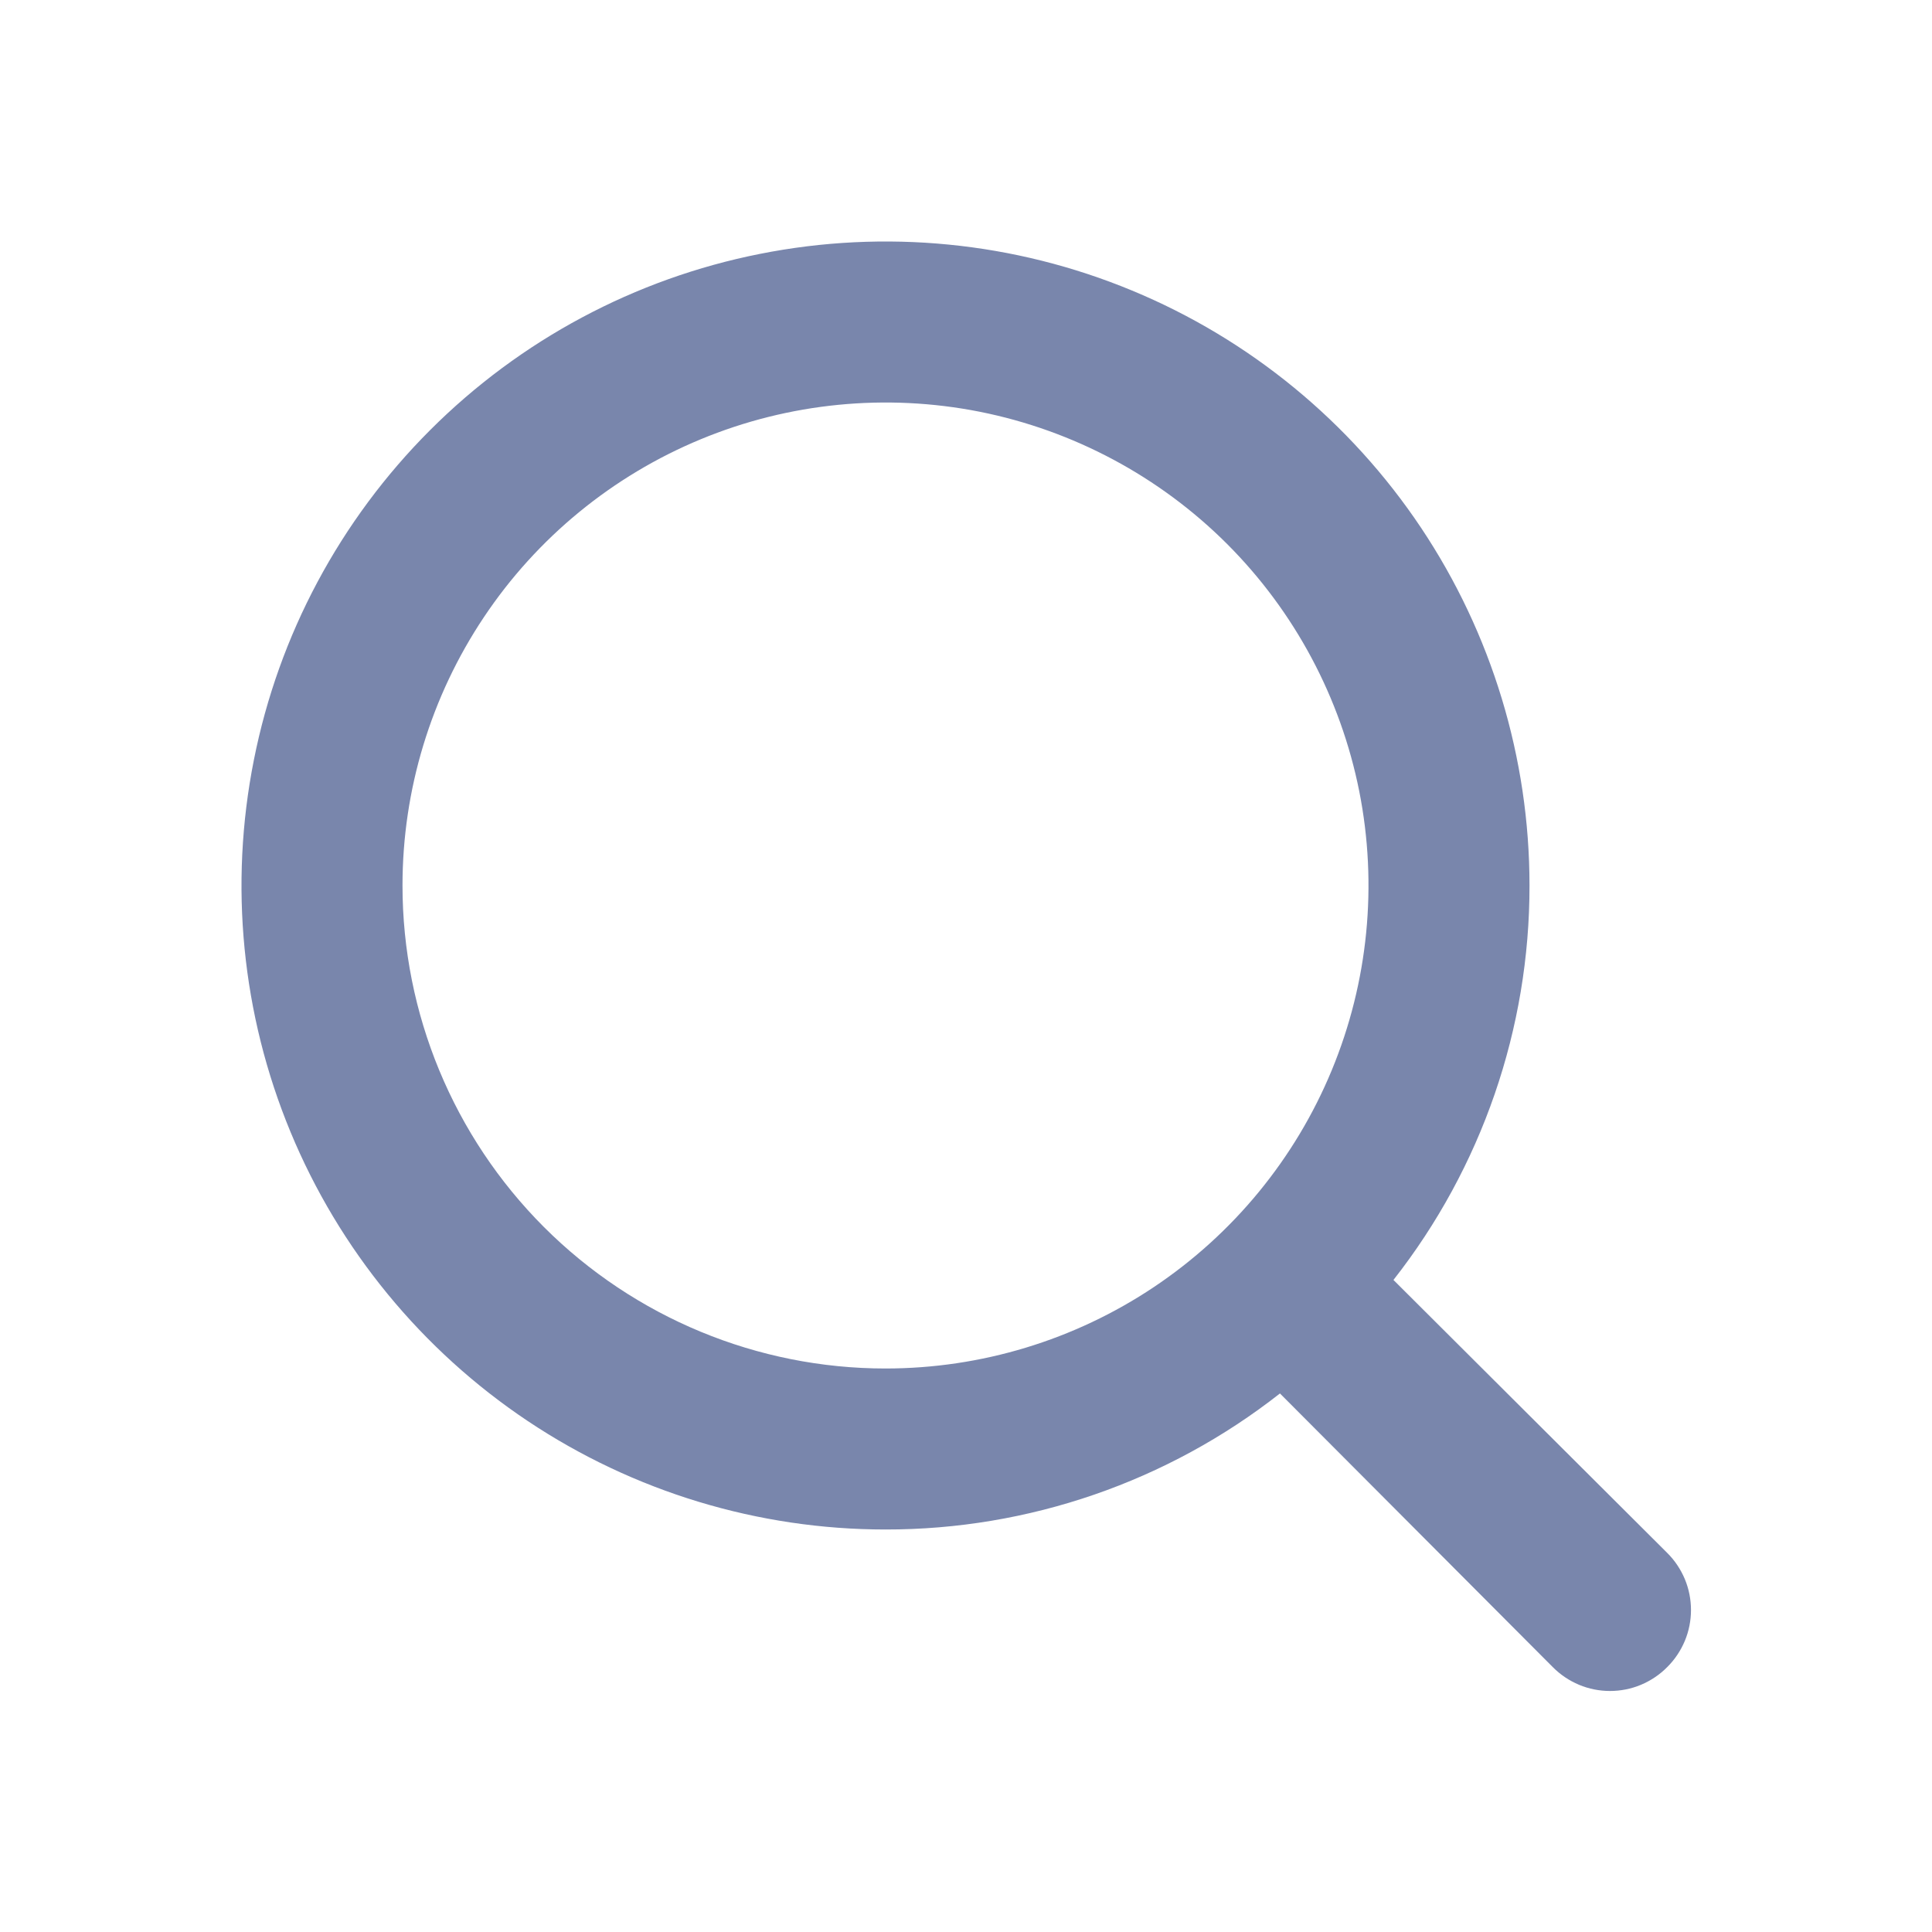
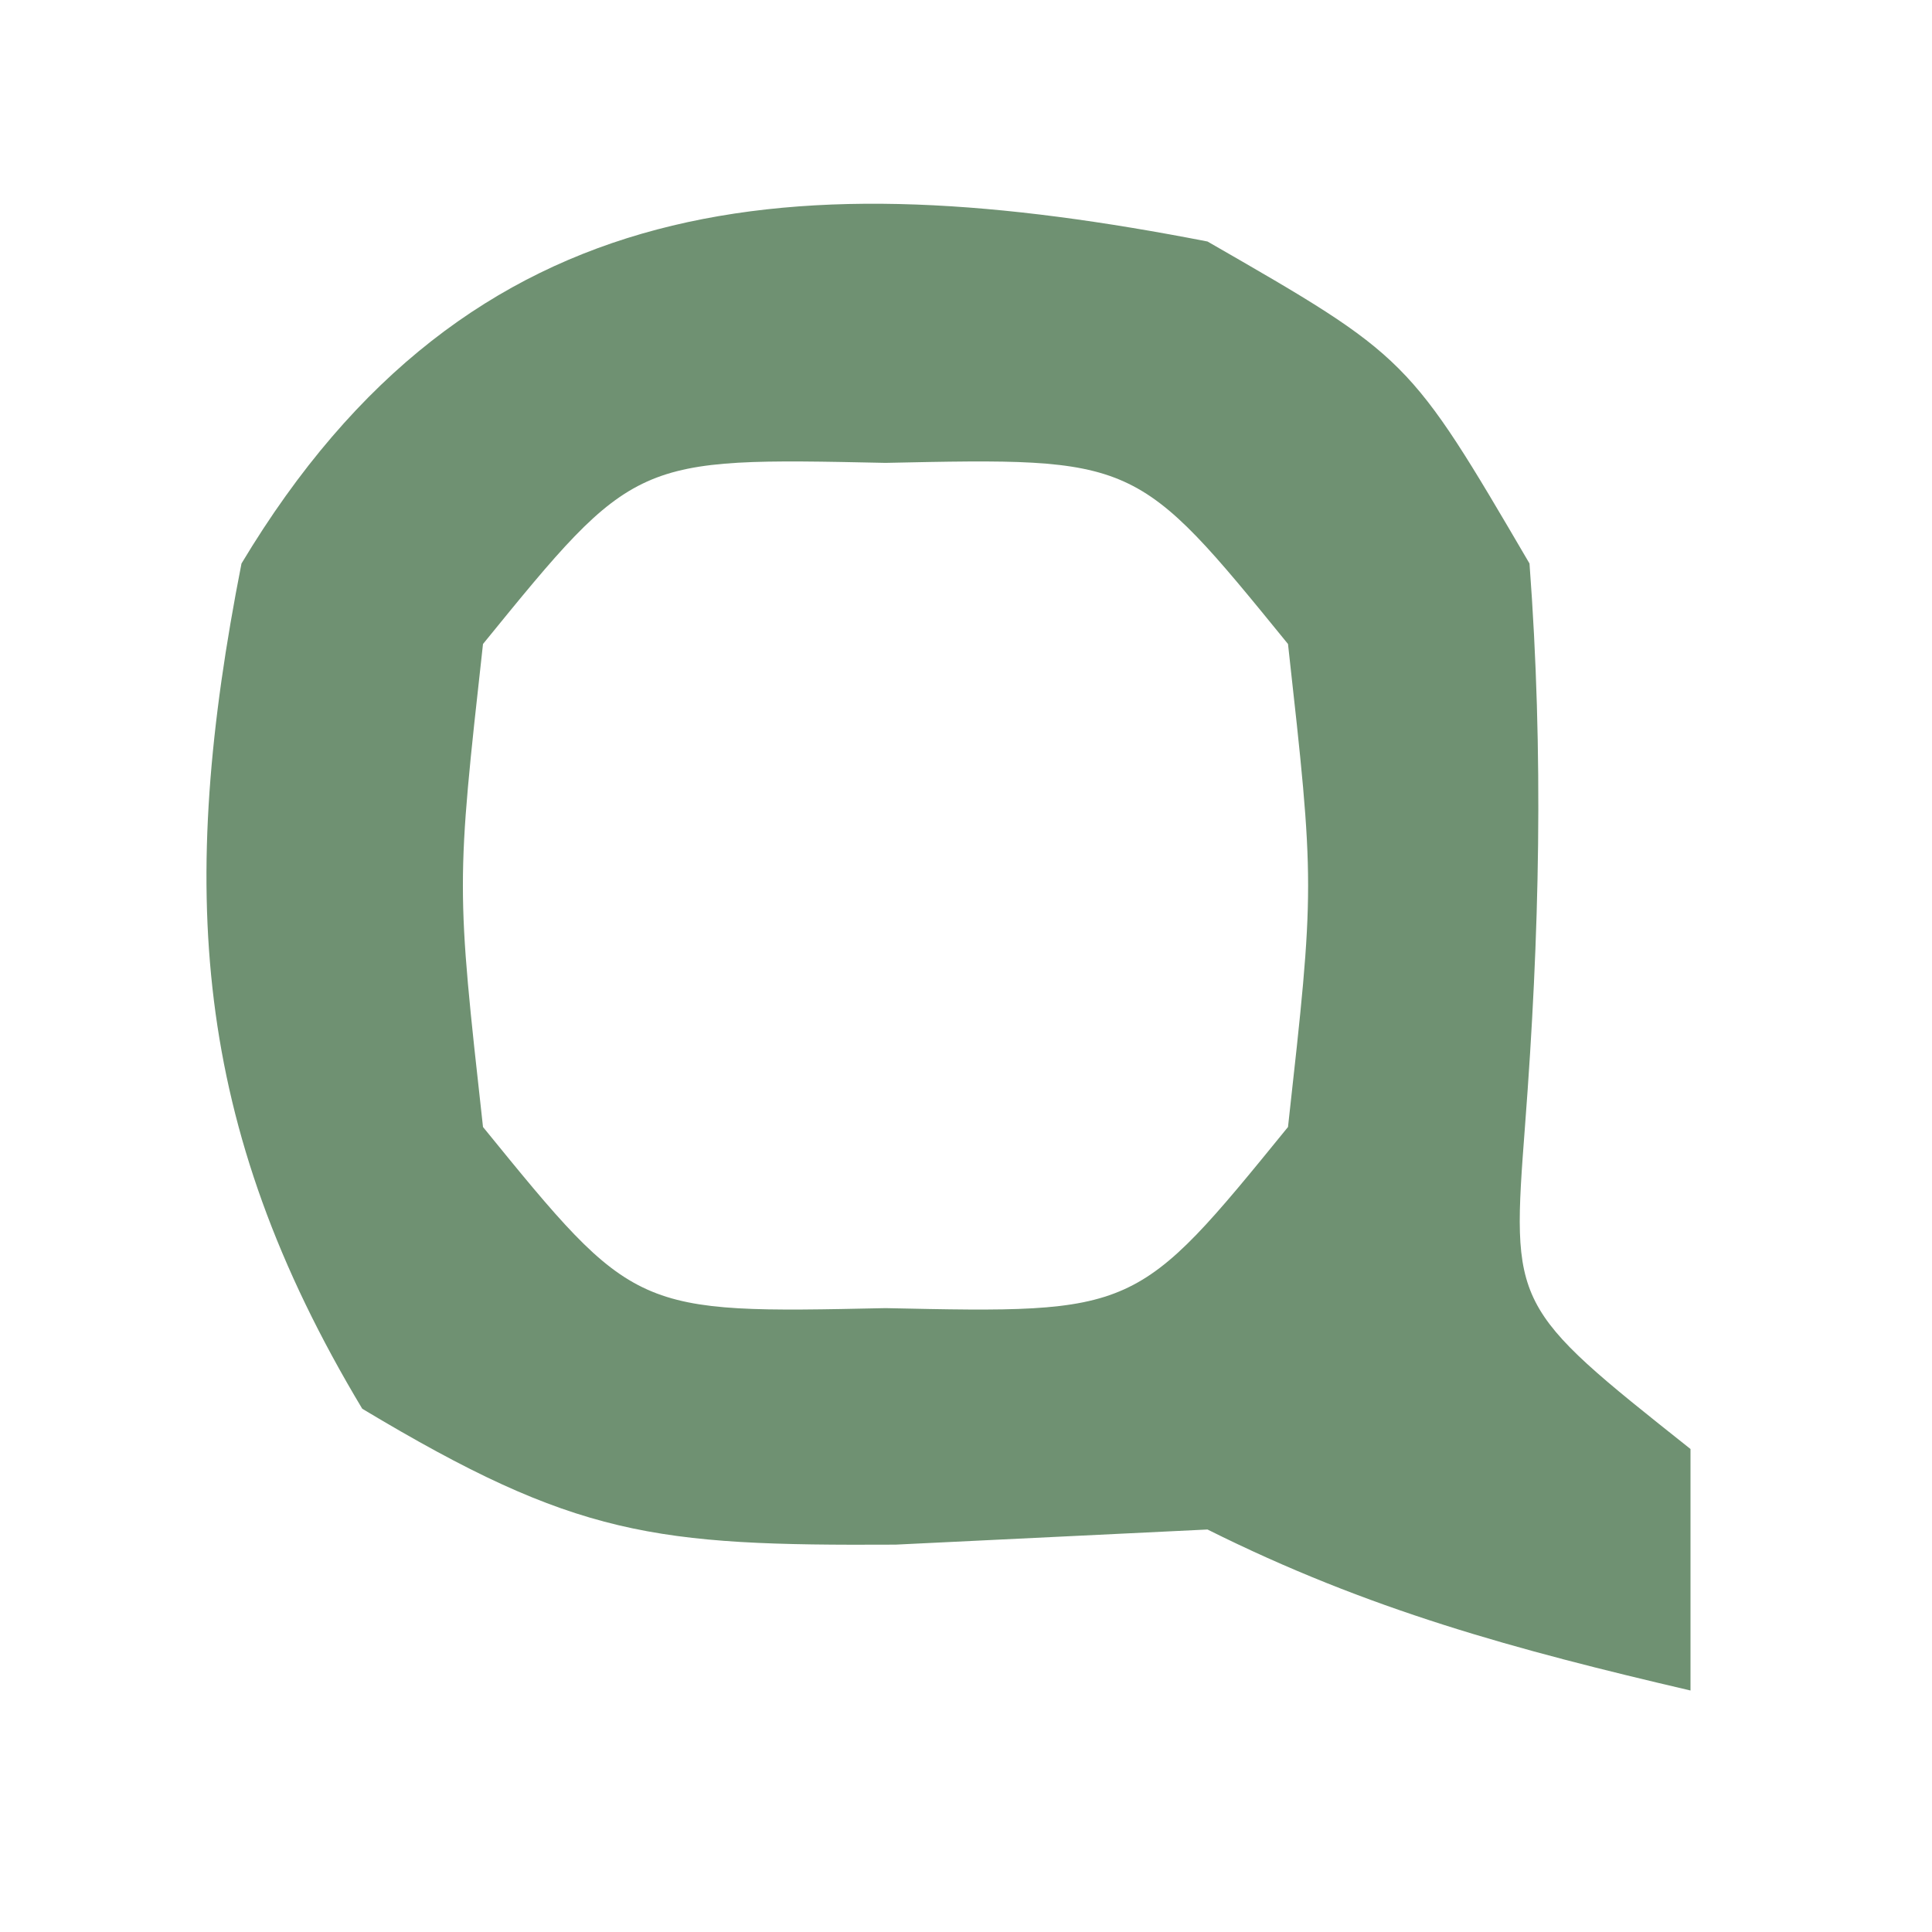
- <svg xmlns="http://www.w3.org/2000/svg" width="24" height="24" viewBox="0 0 24 24" fill="none">
-   <path d="M20.71 19.29L17.31 15.9C18.407 14.502 19.002 12.777 19 11C19 9.418 18.531 7.871 17.652 6.555C16.773 5.24 15.523 4.214 14.062 3.609C12.6 3.003 10.991 2.845 9.439 3.154C7.887 3.462 6.462 4.224 5.343 5.343C4.224 6.462 3.462 7.887 3.154 9.439C2.845 10.991 3.003 12.6 3.609 14.062C4.214 15.523 5.24 16.773 6.555 17.652C7.871 18.531 9.418 19 11 19C12.777 19.002 14.502 18.407 15.9 17.31L19.29 20.71C19.383 20.804 19.494 20.878 19.615 20.929C19.737 20.98 19.868 21.006 20 21.006C20.132 21.006 20.263 20.98 20.385 20.929C20.506 20.878 20.617 20.804 20.71 20.71C20.804 20.617 20.878 20.506 20.929 20.385C20.98 20.263 21.006 20.132 21.006 20C21.006 19.868 20.98 19.737 20.929 19.615C20.878 19.494 20.804 19.383 20.71 19.29ZM5 11C5 9.813 5.352 8.653 6.011 7.667C6.67 6.68 7.608 5.911 8.704 5.457C9.8 5.003 11.007 4.884 12.171 5.115C13.334 5.347 14.403 5.918 15.243 6.757C16.082 7.596 16.653 8.666 16.885 9.829C17.116 10.993 16.997 12.2 16.543 13.296C16.089 14.393 15.32 15.329 14.333 15.989C13.347 16.648 12.187 17 11 17C9.409 17 7.883 16.368 6.757 15.243C5.632 14.117 5 12.591 5 11Z" fill="#7986AC" />
+ <svg xmlns="http://www.w3.org/2000/svg" version="1.1" width="24" height="24">
+   <path d="M0 0 C2.5 1.438 2.5 1.438 4 4 C4.177 6.367 4.126 8.61 3.945 10.977 C3.774 13.233 3.774 13.233 6 15 C6 15.99 6 16.98 6 18 C3.831 17.494 2 17 0 16 C-1.279 16.062 -2.558 16.124 -3.875 16.188 C-6.871 16.204 -7.847 16.092 -10.5 14.5 C-12.622 10.964 -12.791 8.021 -12 4 C-9.155 -0.742 -5.08 -0.989 0 0 Z M-9 5 C-9.333 8 -9.333 8 -9 11 C-7.115 13.316 -7.115 13.316 -4 13.25 C-0.885 13.316 -0.885 13.316 1 11 C1.333 8 1.333 8 1 5 C-0.885 2.684 -0.885 2.684 -4 2.75 C-7.115 2.684 -7.115 2.684 -9 5 Z " fill="#6F9172" transform="translate(15,3)" />
</svg>
